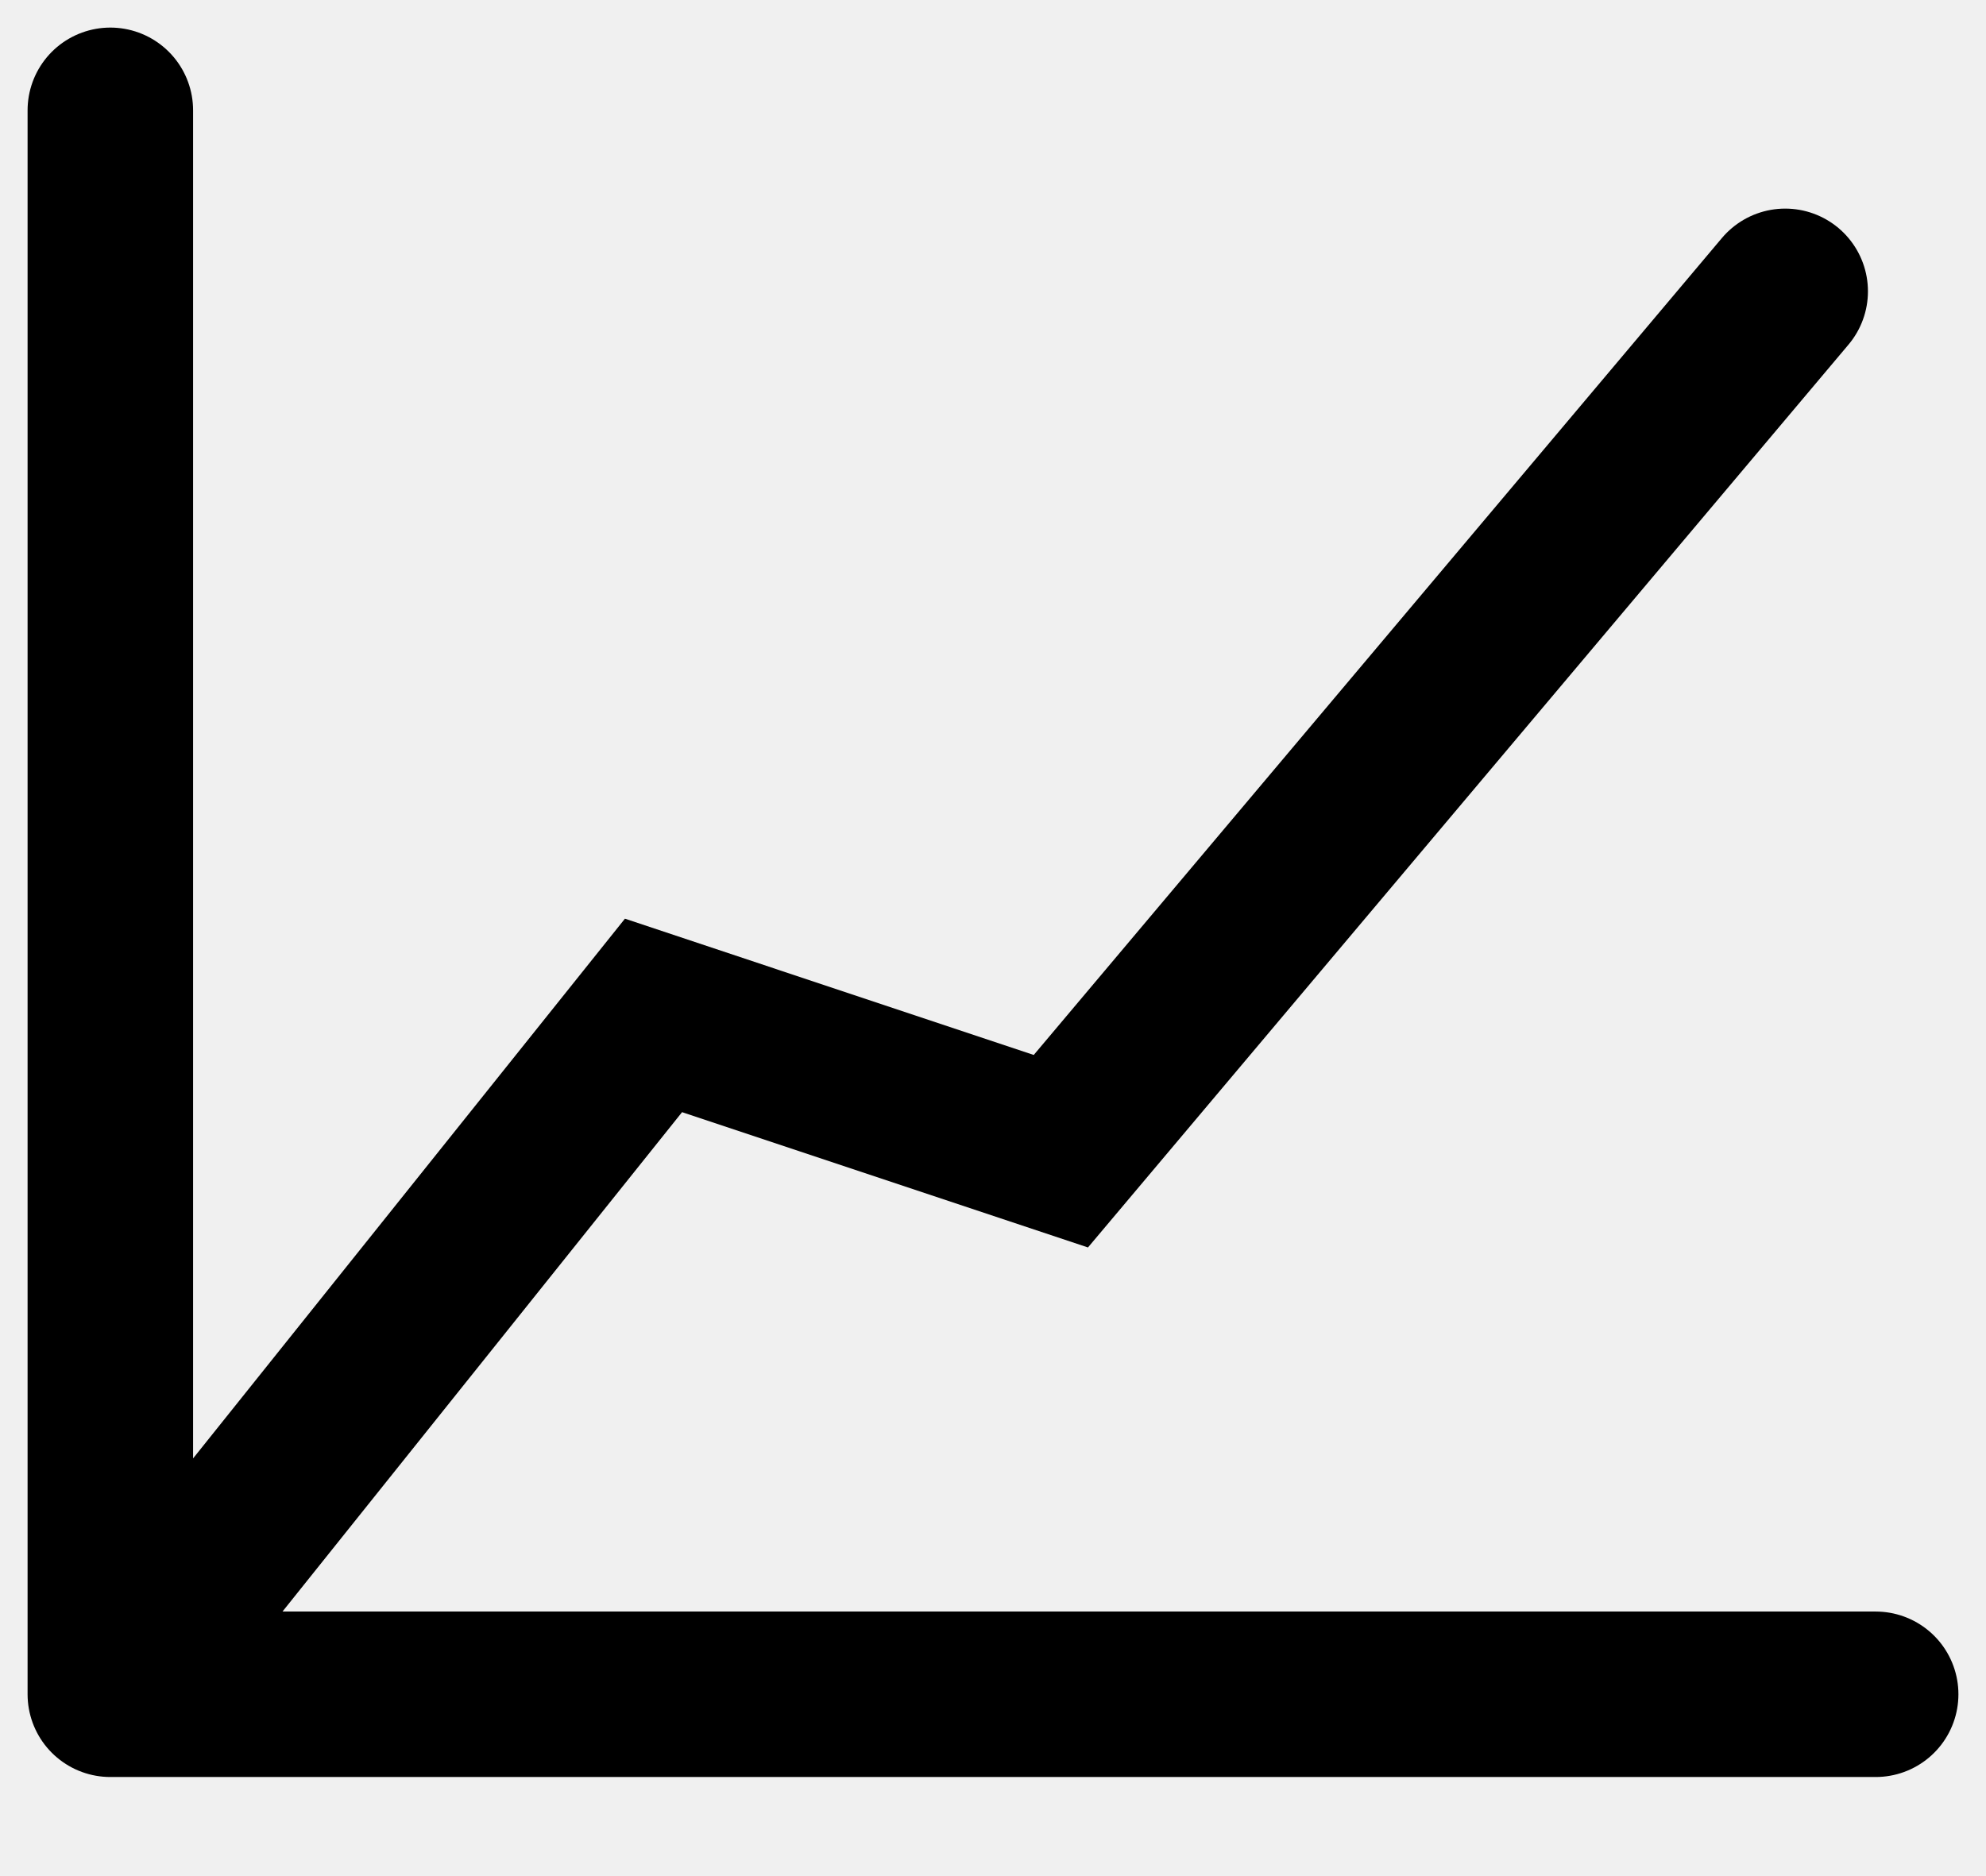
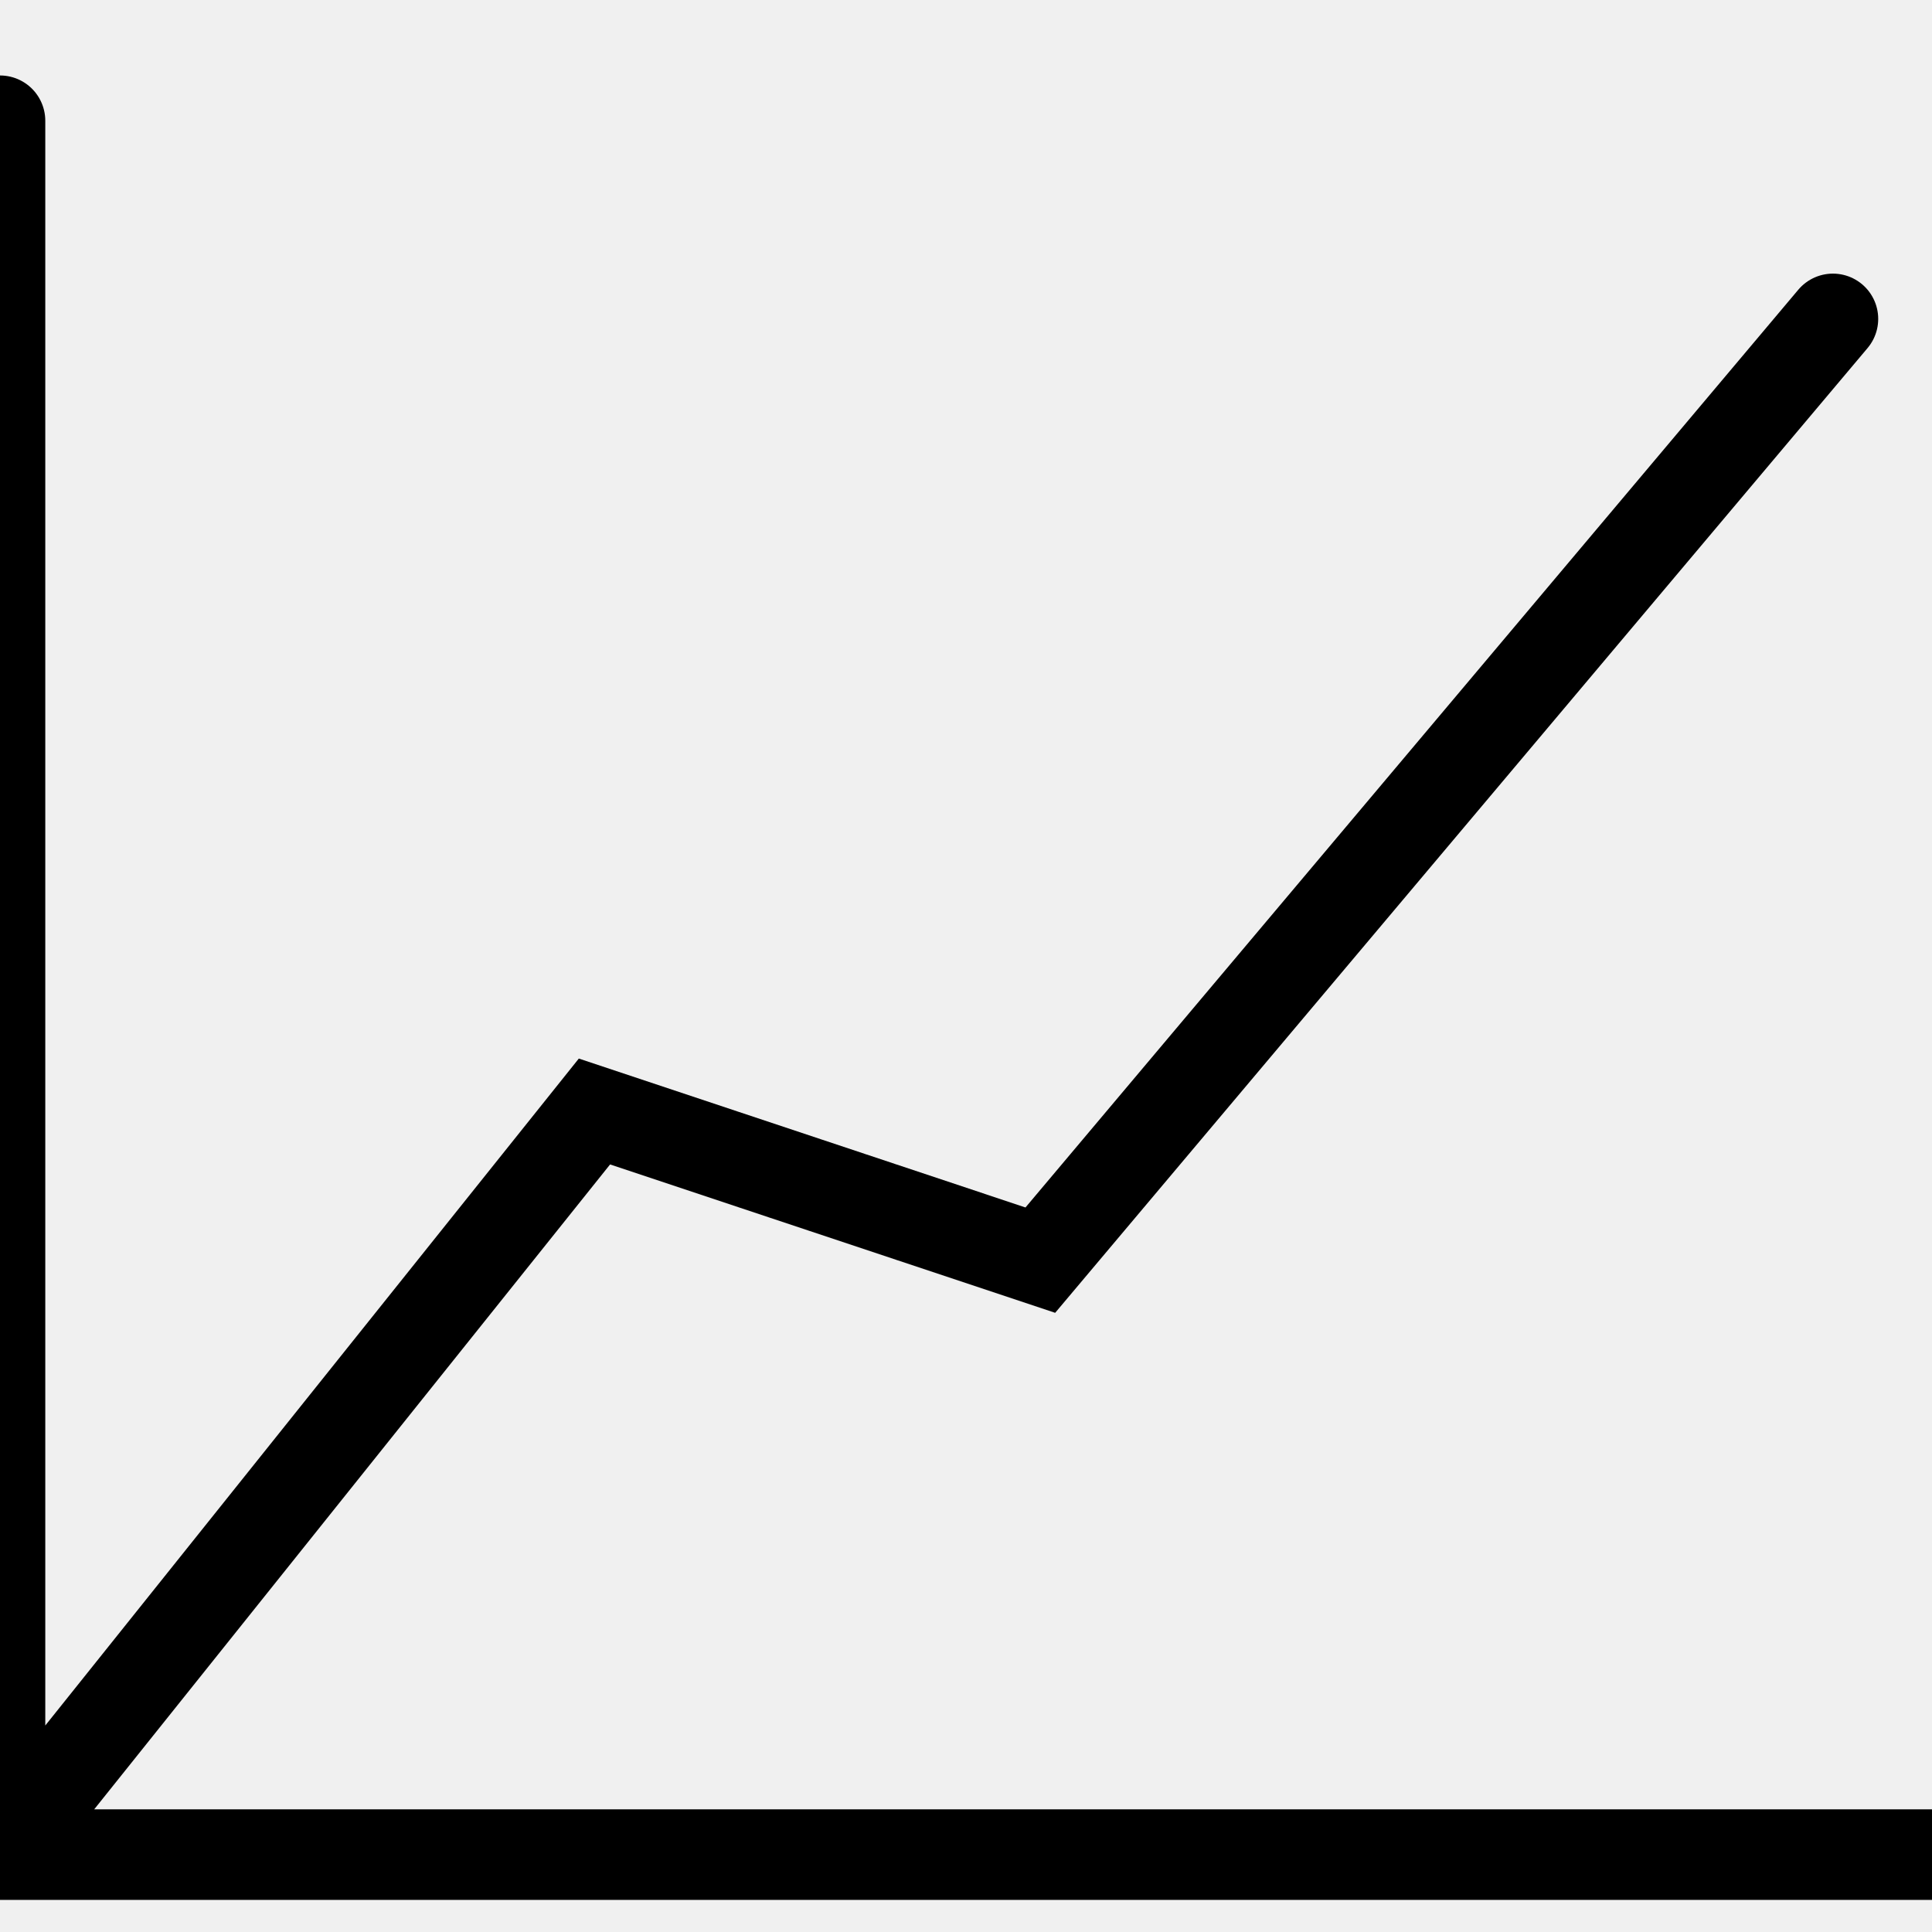
- <svg xmlns="http://www.w3.org/2000/svg" width="18" height="17" viewBox="0 0 18 17" fill="none">
-   <path d="M1 1V15.359M1 15.359H17M1 15.359L5.923 9.205L9.615 10.436L16.18 2.641" stroke="black" stroke-width="1.5" stroke-linecap="round" />
+ <svg xmlns="http://www.w3.org/2000/svg" width="32" height="32" viewBox="0 0 32 32" fill="none">
+   <g clip-path="url(#clip0_4069_88305)">
+     <path d="M0 2V30.718M0 30.718H32M0 30.718L9.846 18.41L17.231 20.872L30.359 5.282" stroke="black" stroke-width="1.5" stroke-linecap="round" />
+   </g>
+   <defs>
+     <clipPath id="clip0_4069_88305">
+       <rect width="32" height="32" fill="white" />
+     </clipPath>
+   </defs>
</svg>
